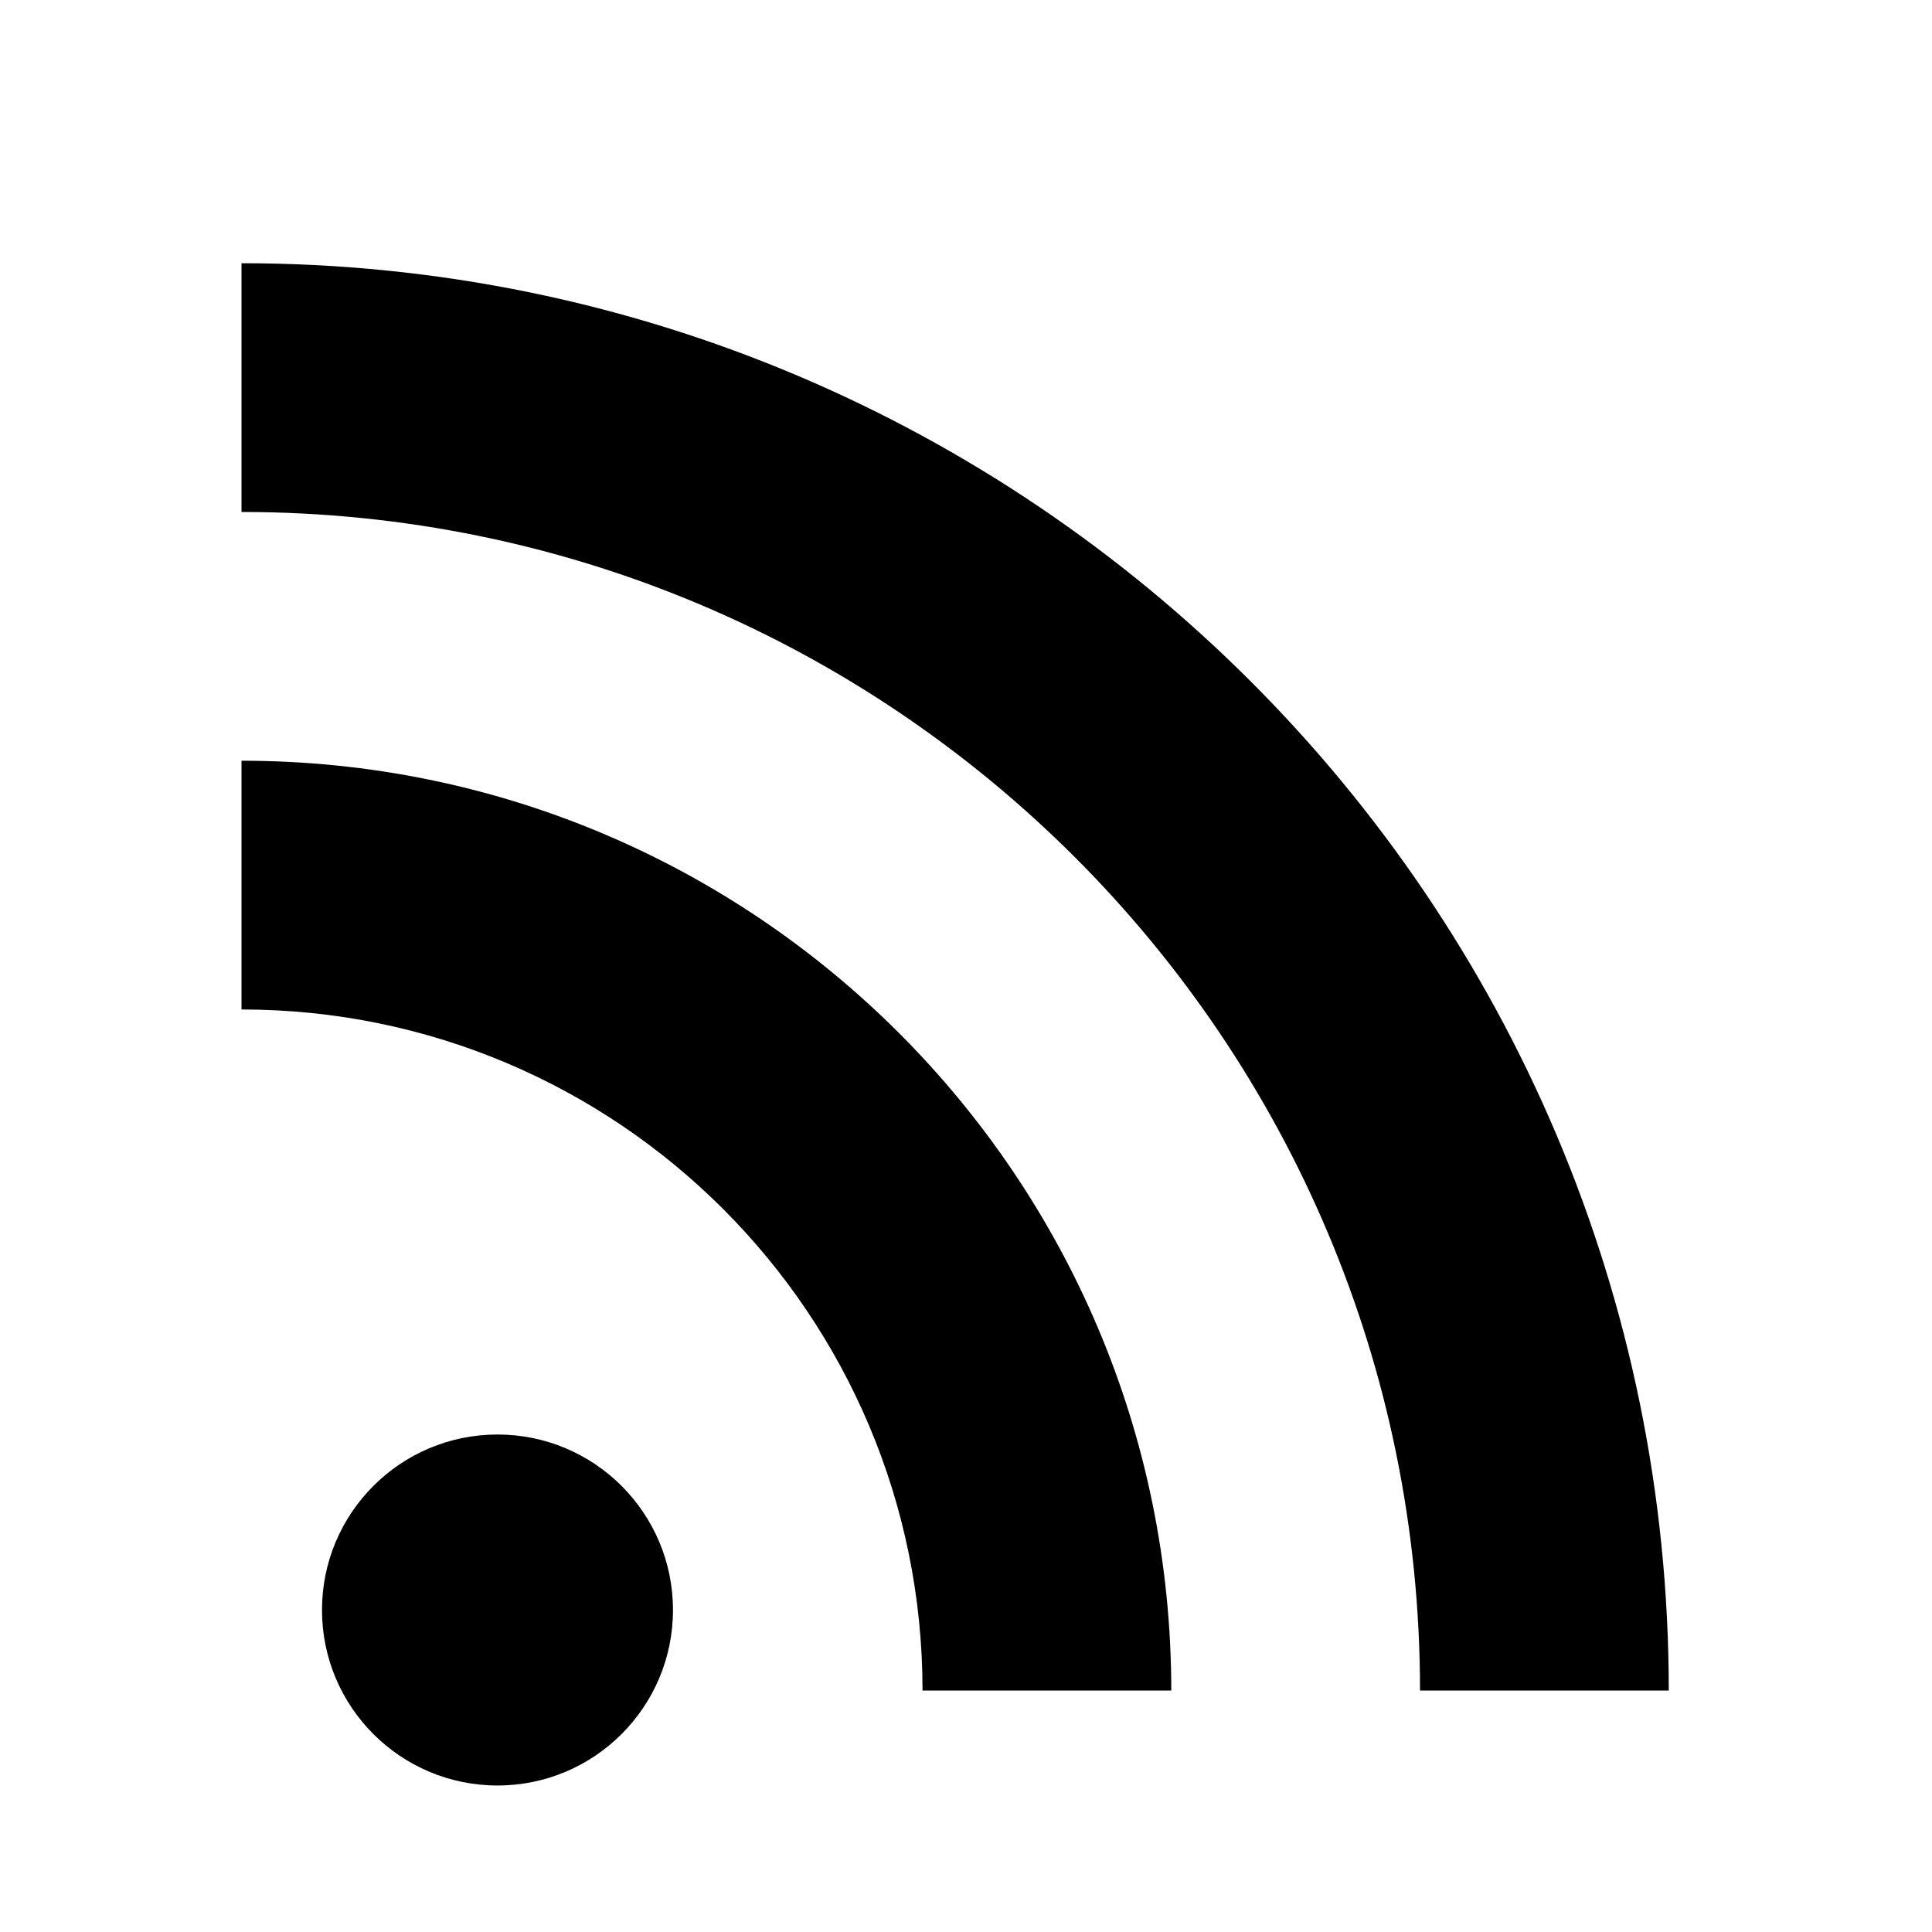
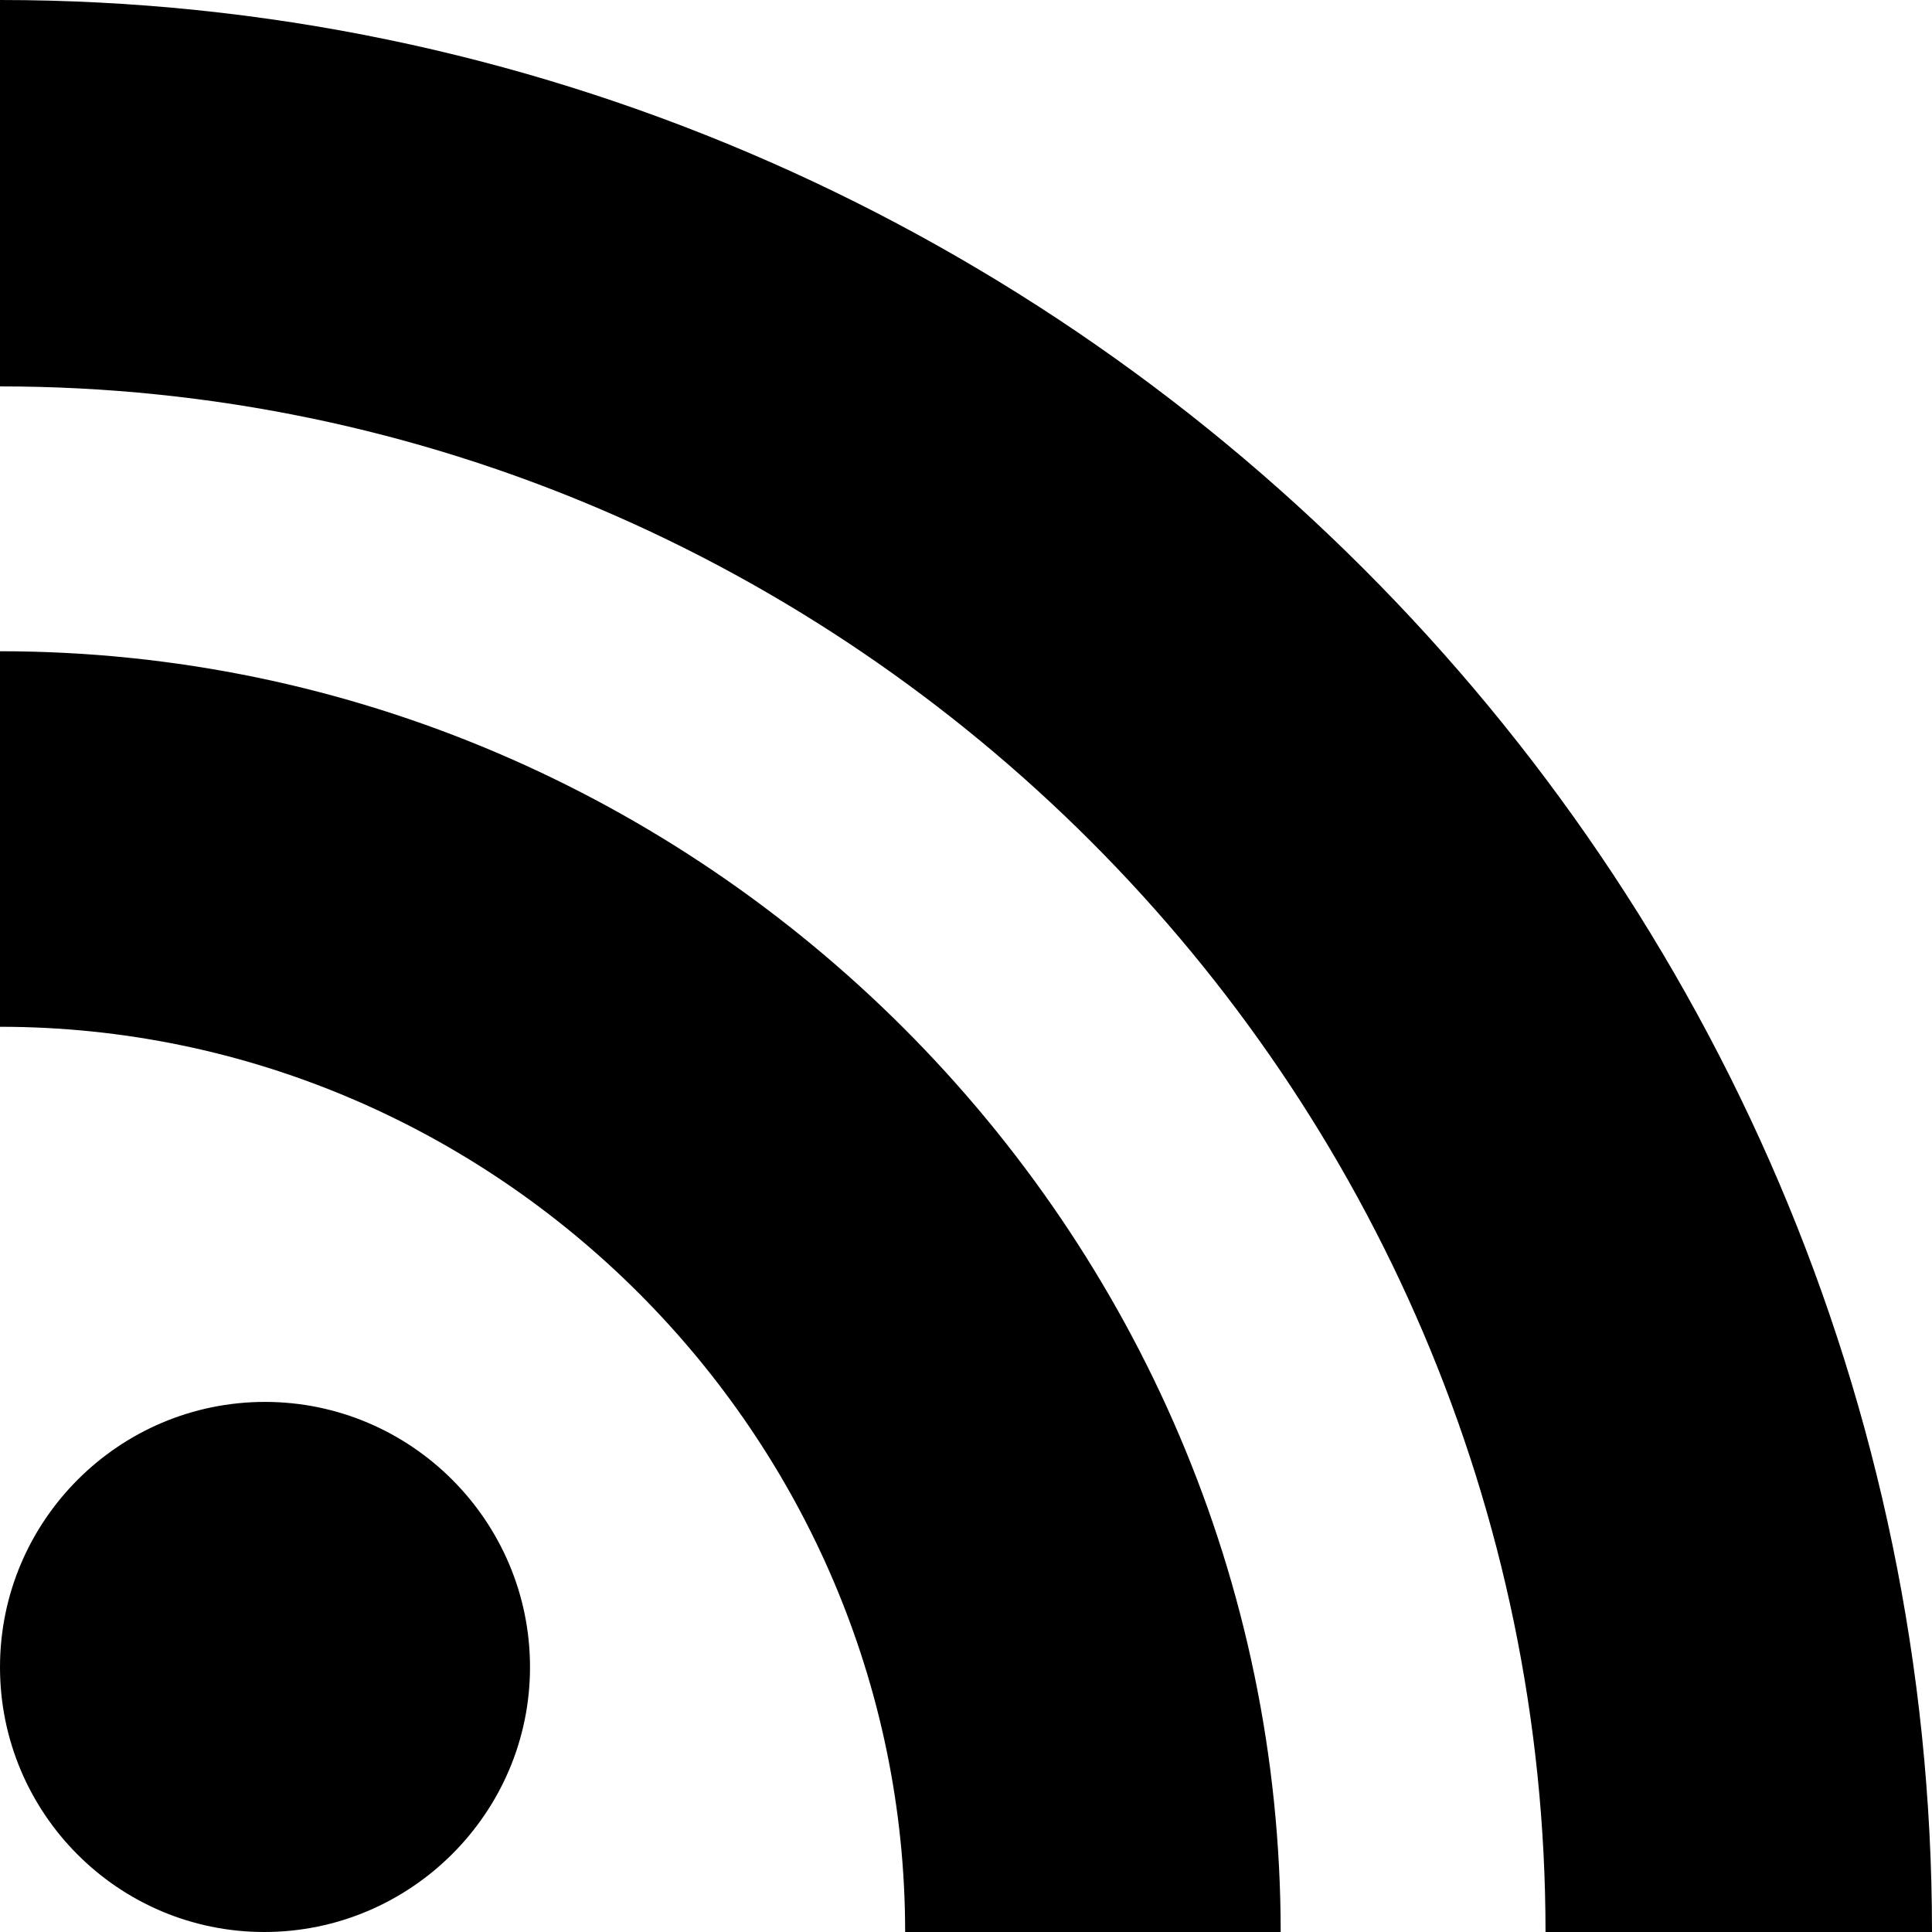
- <svg xmlns="http://www.w3.org/2000/svg" fill="currentColor" aria-hidden="true" viewBox="0 0 24 24">
-   <path d="M6.18 17.82A2.18 2.18 0 1 1 4 20a2.18 2.18 0 0 1 2.18-2.18M3 3.27v3.09A14.64 14.64 0 0 1 17.64 21H20.73C20.73 11.21 12.79 3.27 3 3.27m0 6.18v3.09A8.46 8.46 0 0 1 11.46 21h3.09C14.55 14.62 9.38 9.45 3 9.45Z" />
+ <svg xmlns="http://www.w3.org/2000/svg" fill="currentColor" aria-hidden="true" focusable="false" viewBox="0 0 24 24">
+   <path d="M19.199 24C19.199 13.467 10.533 4.8 0 4.8V0c13.165 0 24 10.835 24 24h-4.801zM3.291 17.415c1.814 0 3.293 1.479 3.293 3.295 0 1.813-1.485 3.29-3.301 3.29C1.47 24 0 22.526 0 20.71s1.475-3.294 3.291-3.295zM15.909 24h-4.665c0-6.169-5.075-11.245-11.244-11.245V8.09c8.727 0 15.909 7.184 15.909 15.91z" />
</svg>
